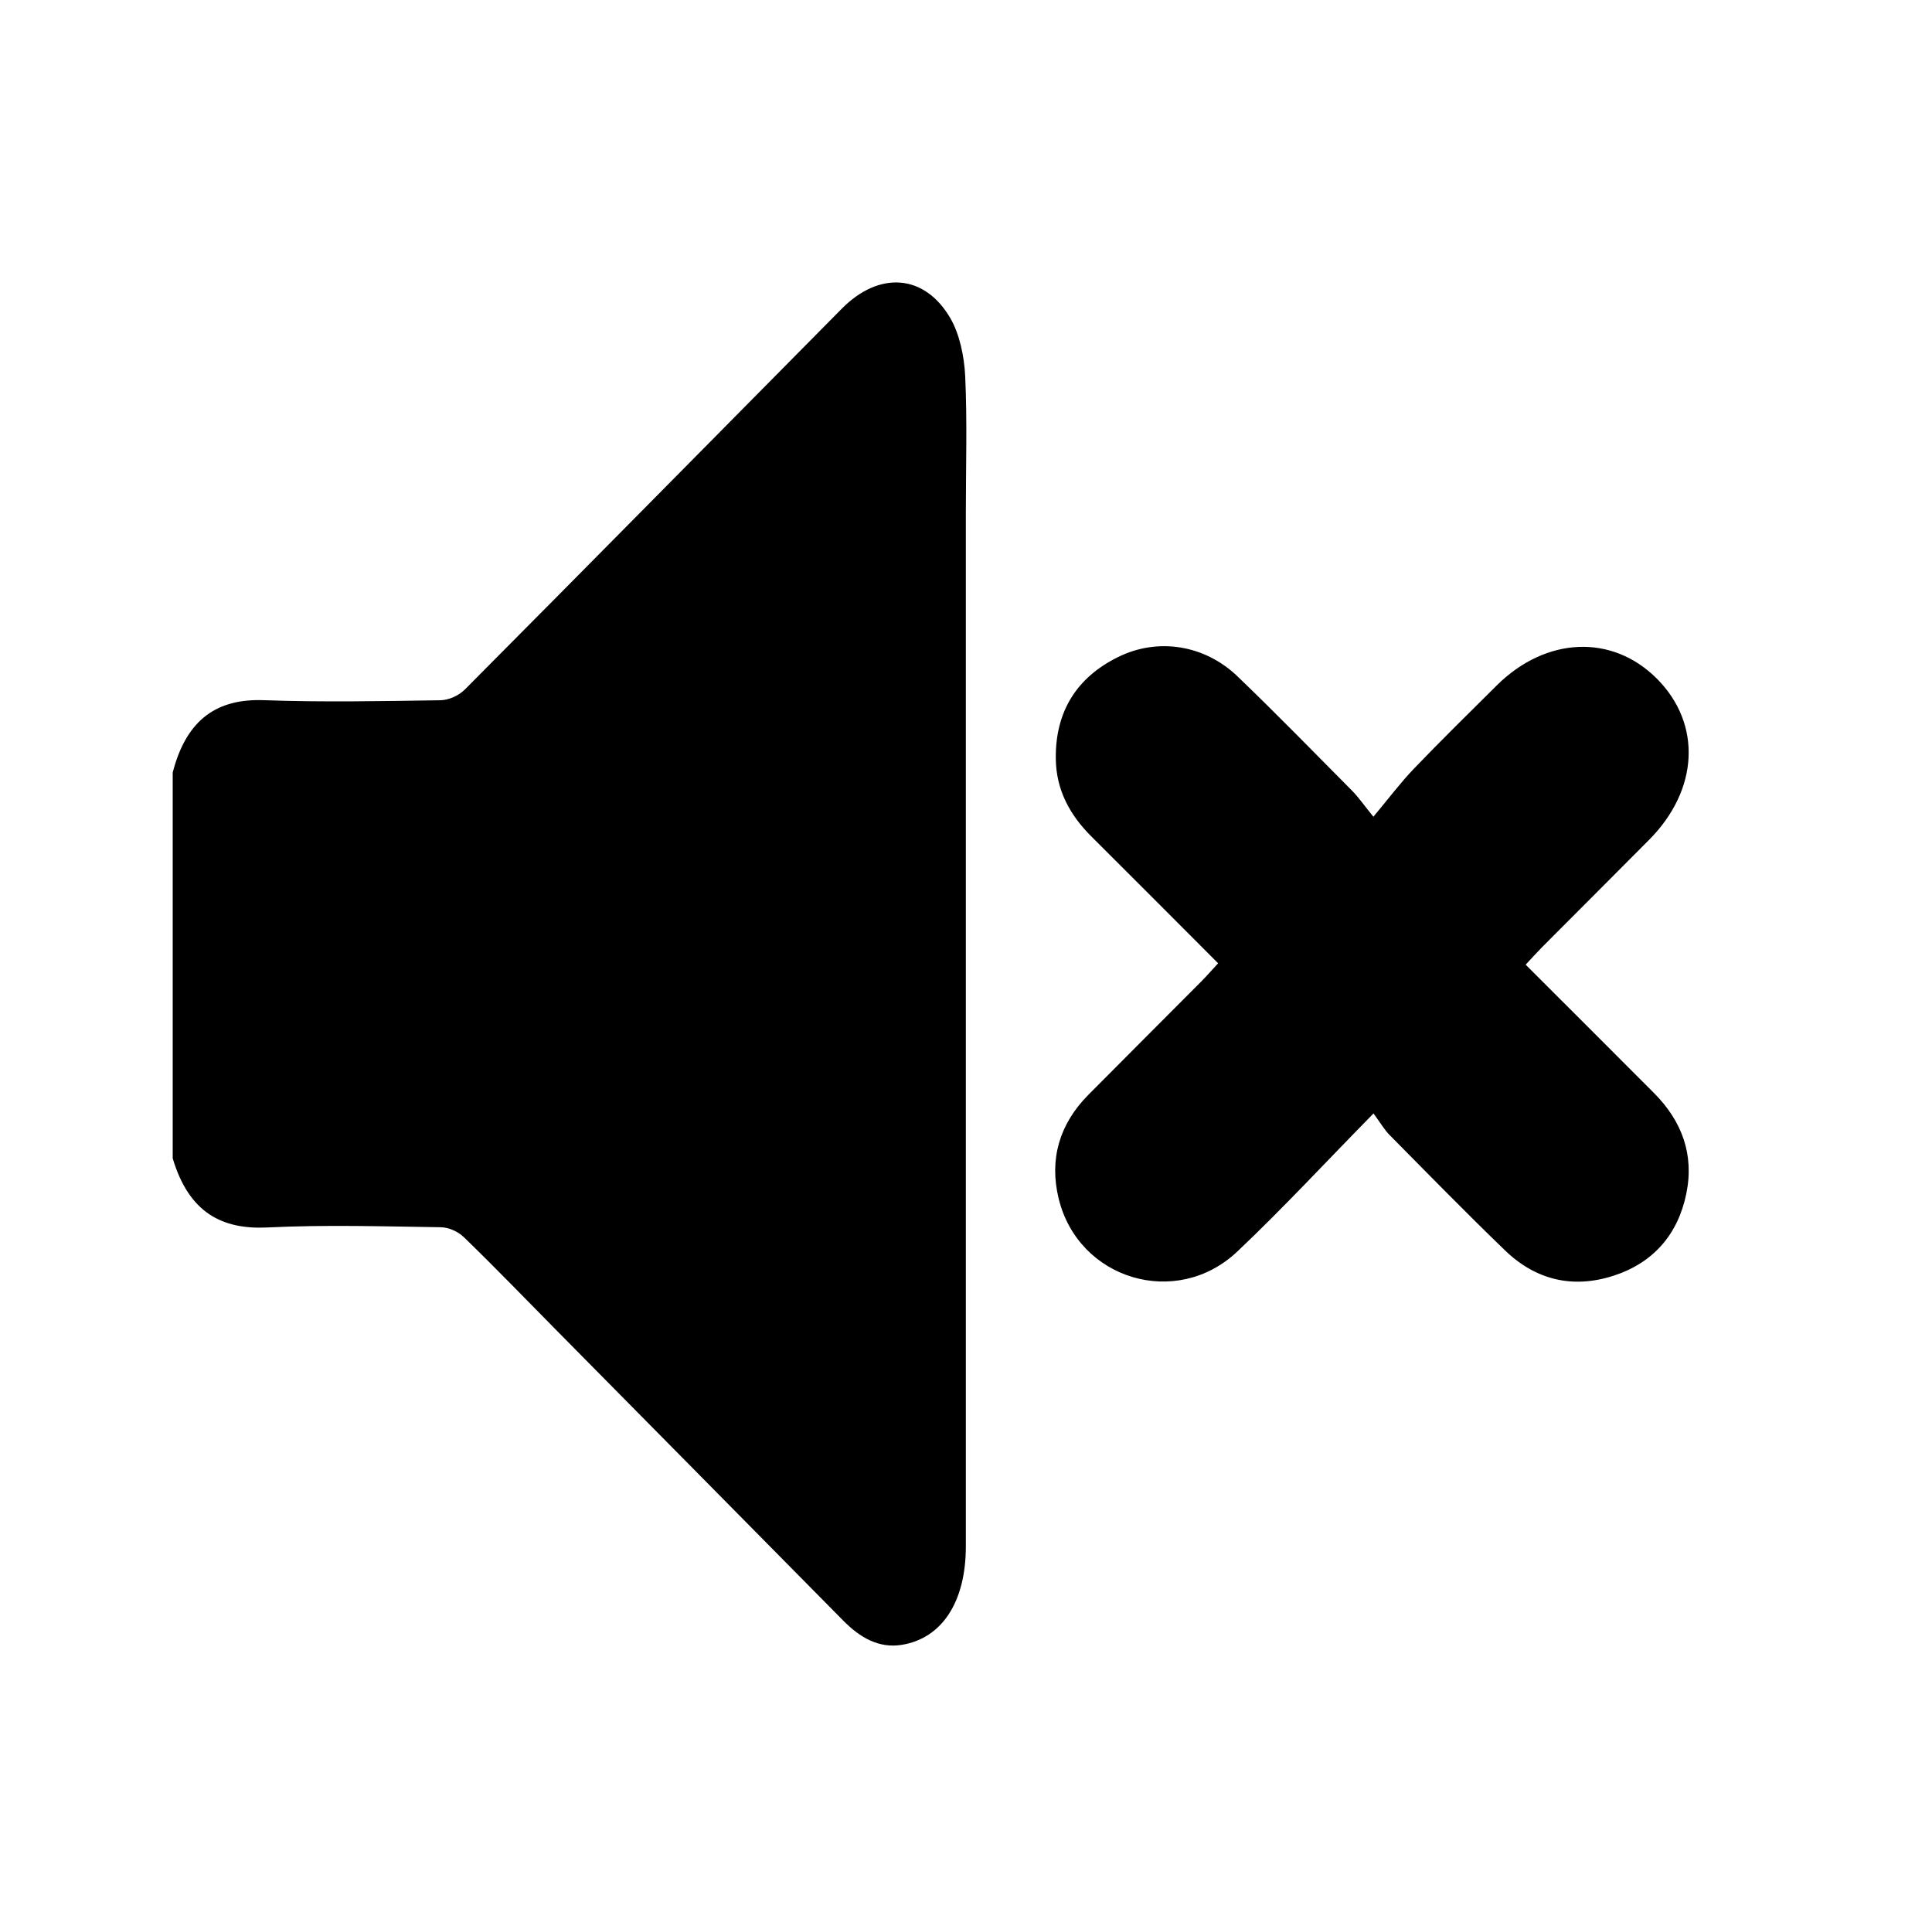
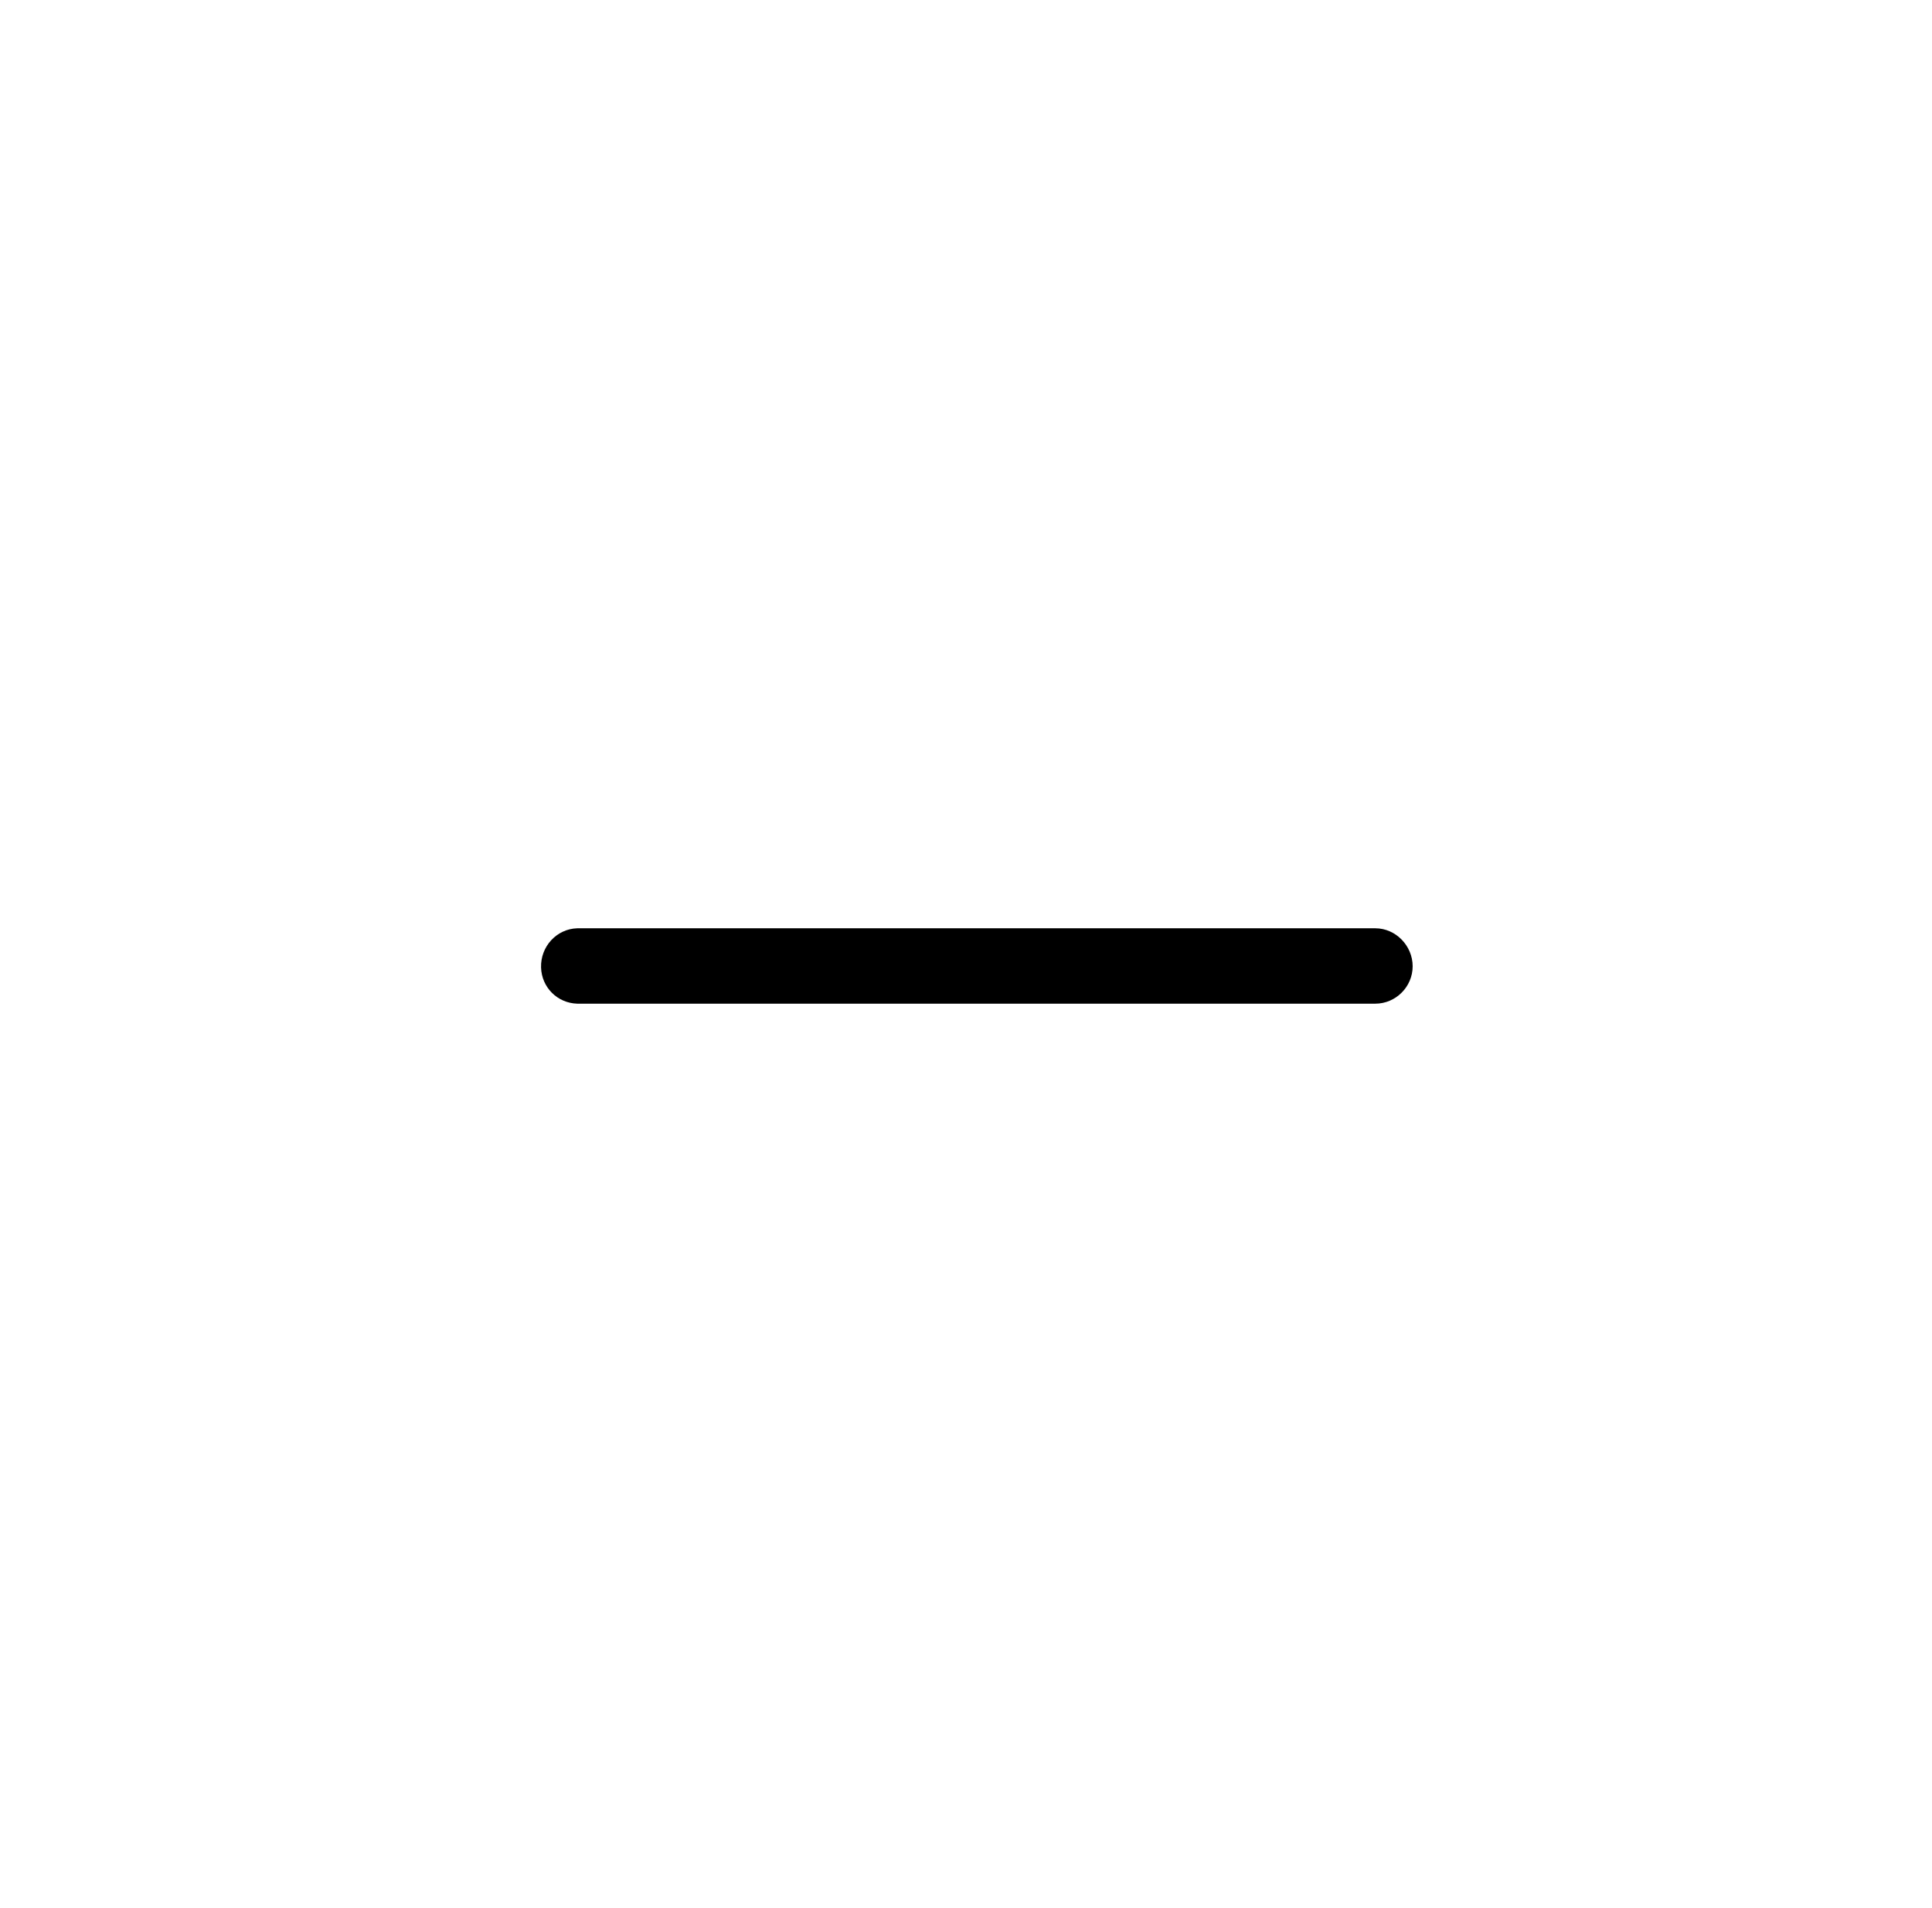
- <svg xmlns="http://www.w3.org/2000/svg" version="1.1" id="Layer_1" x="0px" y="0px" viewBox="0 0 320.27 316.32" style="enable-background:new 0 0 320.27 316.32;" xml:space="preserve">
-   <g>
-     <path d="M28.63,128.05c2.34-9.07,7.6-12.26,15.11-11.99c9.74,0.35,19.5,0.16,29.25,0.01c1.38-0.02,3.02-0.73,4.09-1.8   c20.86-20.98,41.65-42.07,62.47-63.11c6.17-6.24,13.69-5.79,17.99,1.58c1.52,2.61,2.3,6.31,2.46,9.58   c0.35,7.5,0.11,15.04,0.11,22.56c0,57.14,0,114.29,0,171.43c0,9.23-3.97,15.29-10.68,16.34c-3.73,0.58-6.83-1.17-9.64-4.02   c-15.79-16.01-31.61-31.99-47.41-47.99c-5.14-5.2-10.22-10.47-15.45-15.54c-1.03-1-2.57-1.66-3.88-1.68   c-9.58-0.14-19.17-0.43-28.74,0.04c-7.52,0.36-12.99-2.45-15.68-11.46C28.63,170.68,28.63,149.37,28.63,128.05z" />
-   </g>
-   <path d="M227.69,184.56c-8.03,8.17-15.07,15.79-22.58,22.89c-10.09,9.54-26.33,4.66-29.61-8.76c-1.6-6.55,0.13-12.38,4.9-17.2  c6.24-6.3,12.52-12.55,18.77-18.84c0.86-0.87,1.66-1.79,2.76-2.98c-7.09-7.1-14.02-14.07-20.99-21c-3.6-3.58-5.86-7.73-5.92-12.91  c-0.09-7.78,3.43-13.45,10.32-16.85c6.59-3.26,14.34-2.03,19.78,3.18c6.48,6.22,12.76,12.67,19.09,19.05  c0.96,0.97,1.74,2.12,3.46,4.24c2.53-3.03,4.48-5.63,6.7-7.95c4.49-4.68,9.13-9.23,13.74-13.81c8.18-8.12,19.19-8.56,26.6-1.08  c7.42,7.49,6.9,18.36-1.32,26.65c-5.89,5.94-11.82,11.84-17.72,17.77c-0.86,0.87-1.68,1.79-2.76,2.94  c7.17,7.17,14.22,14.2,21.25,21.25c4.64,4.65,6.72,10.2,5.38,16.72c-1.4,6.78-5.49,11.46-12.07,13.59  c-6.73,2.18-12.89,0.72-17.98-4.2c-6.47-6.24-12.75-12.67-19.07-19.06C229.53,187.33,228.9,186.21,227.69,184.56z" />
+ <svg xmlns="http://www.w3.org/2000/svg" version="1.1" id="Layer_1" x="0px" y="0px" viewBox="0 0 320.3 316.3" style="enable-background:new 0 0 320.3 316.3;" xml:space="preserve">
+   <path d="M161.8,231.5L161.8,231.5" />
+   <path d="M162.1,232.3" />
+   <path d="M228,153.9h-56.5h-3.4H95.7c-3.4,0.1-6.1,3-6,6.5c0.1,3.3,2.7,5.9,6,6l0,0h72.4h3.4H228c3.4,0,6.2-2.8,6.2-6.2  S231.4,153.9,228,153.9z" />
</svg>
